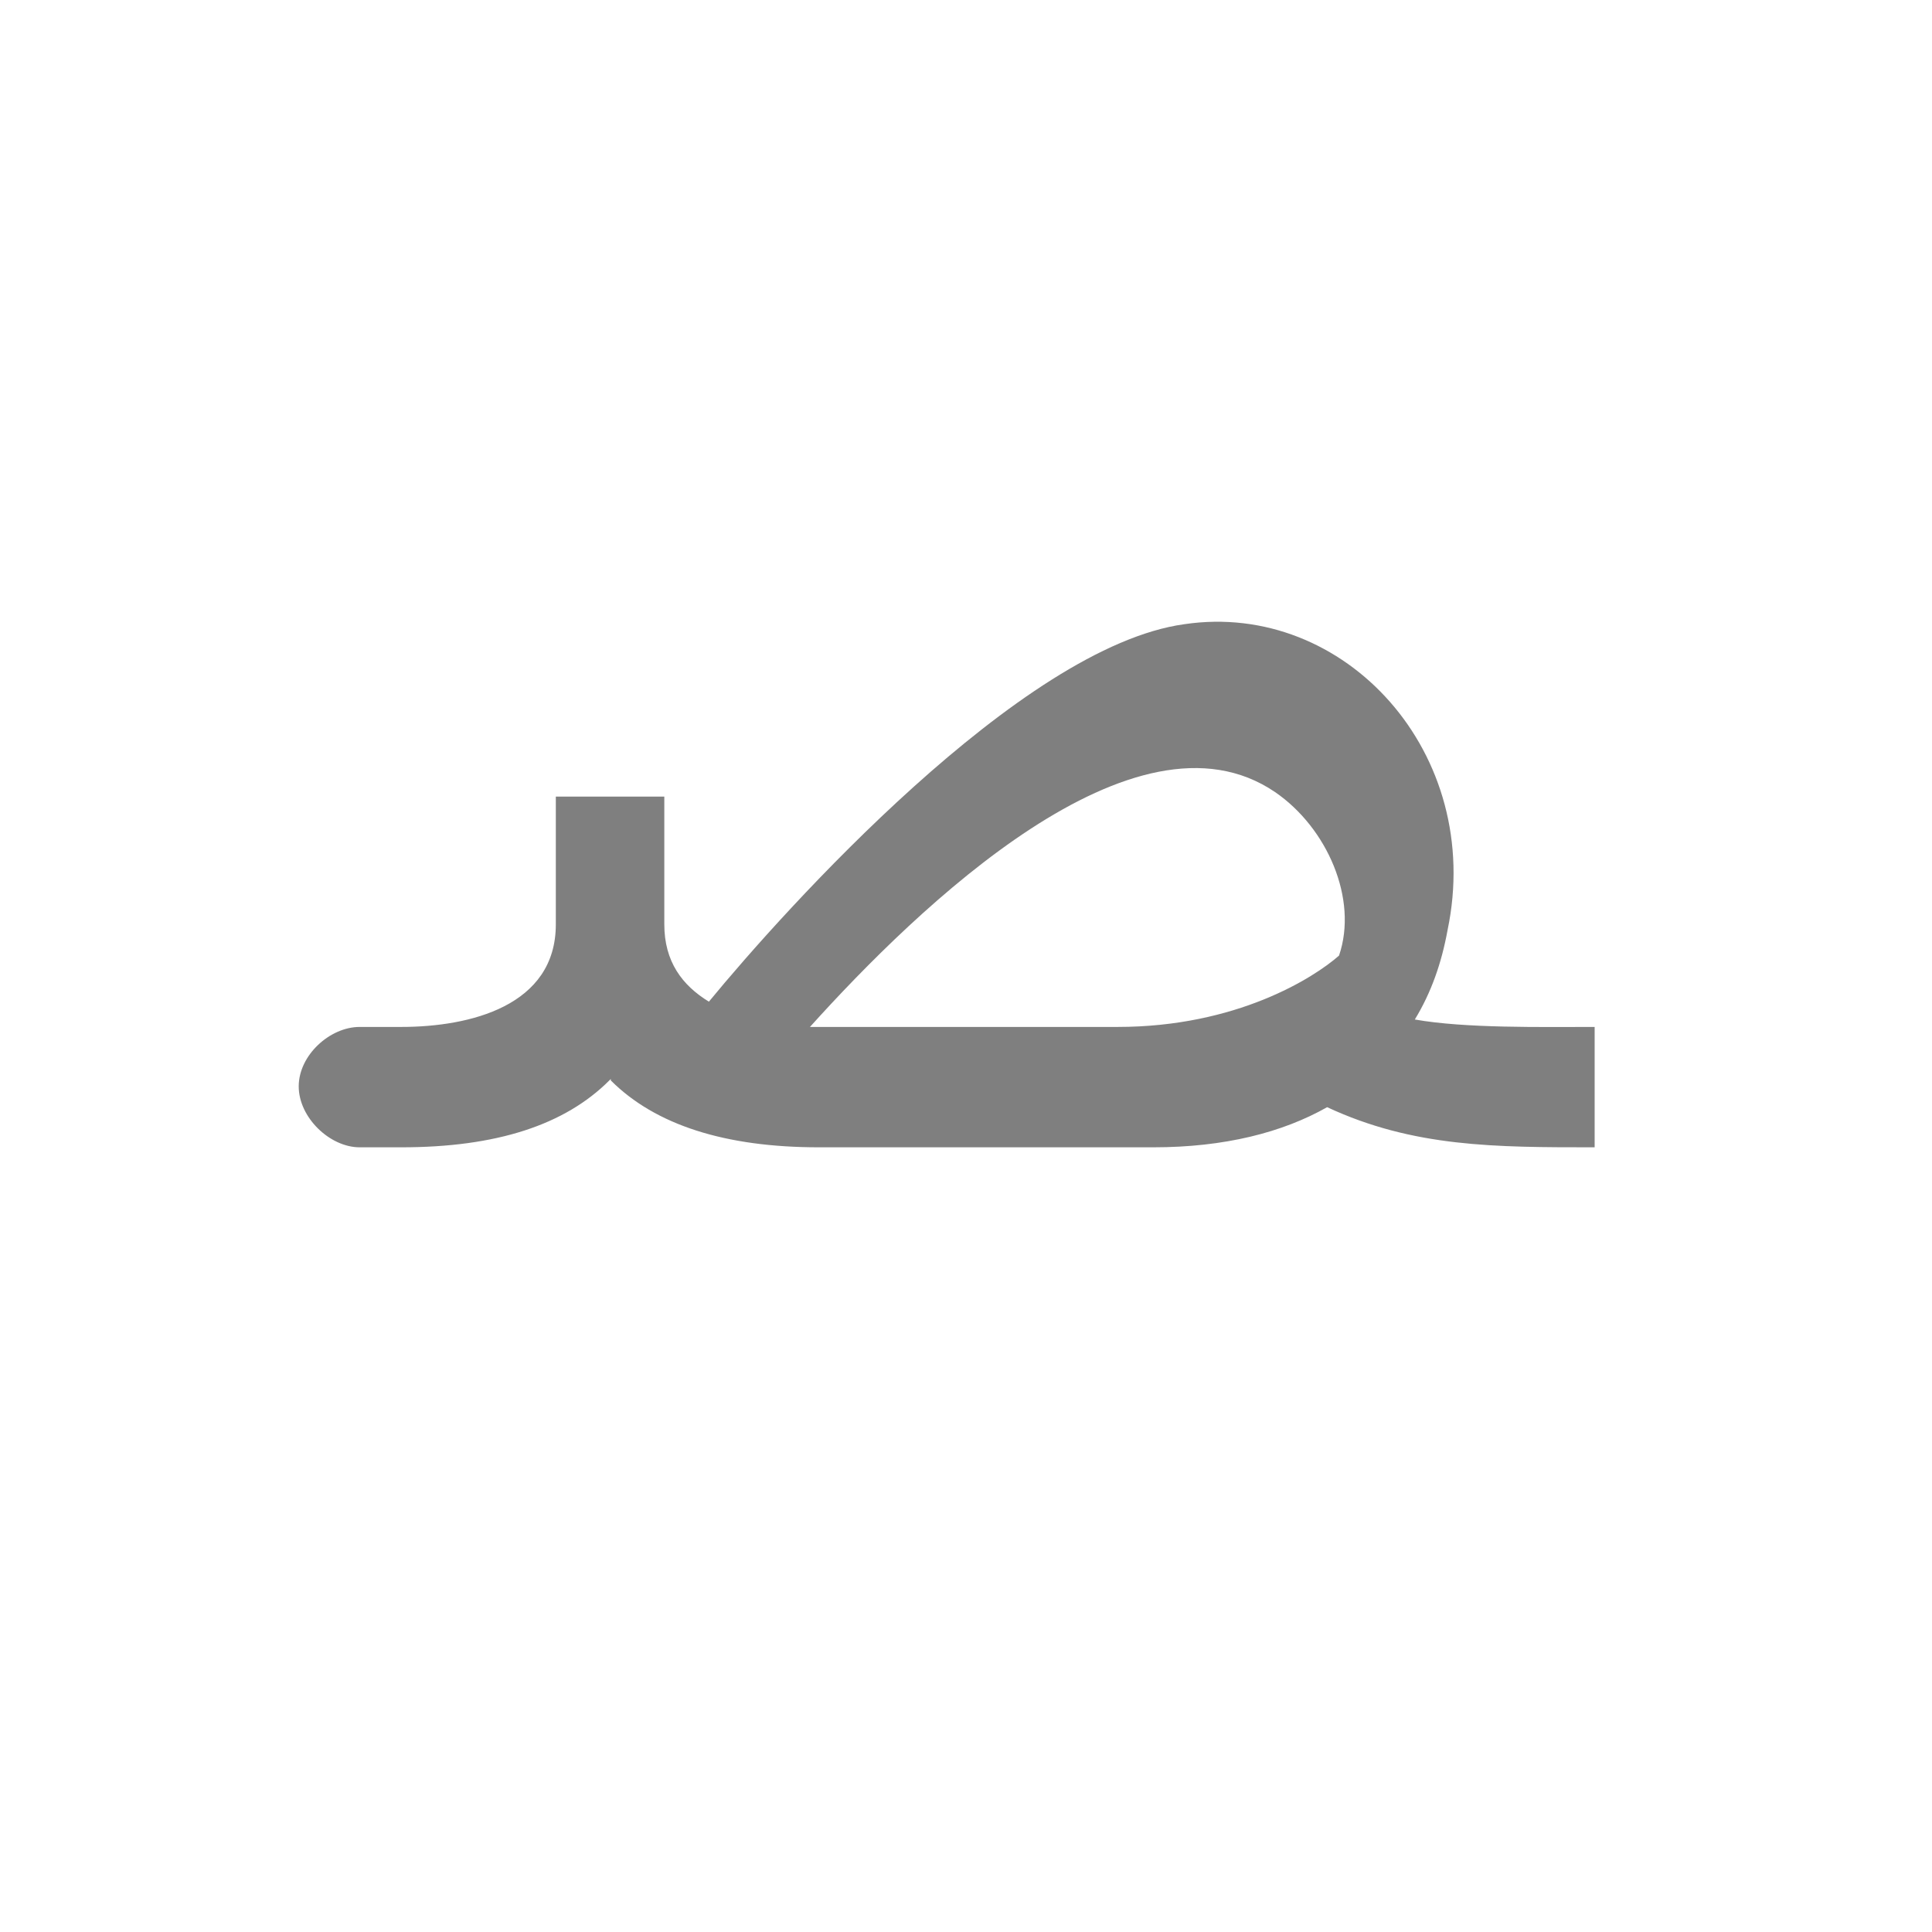
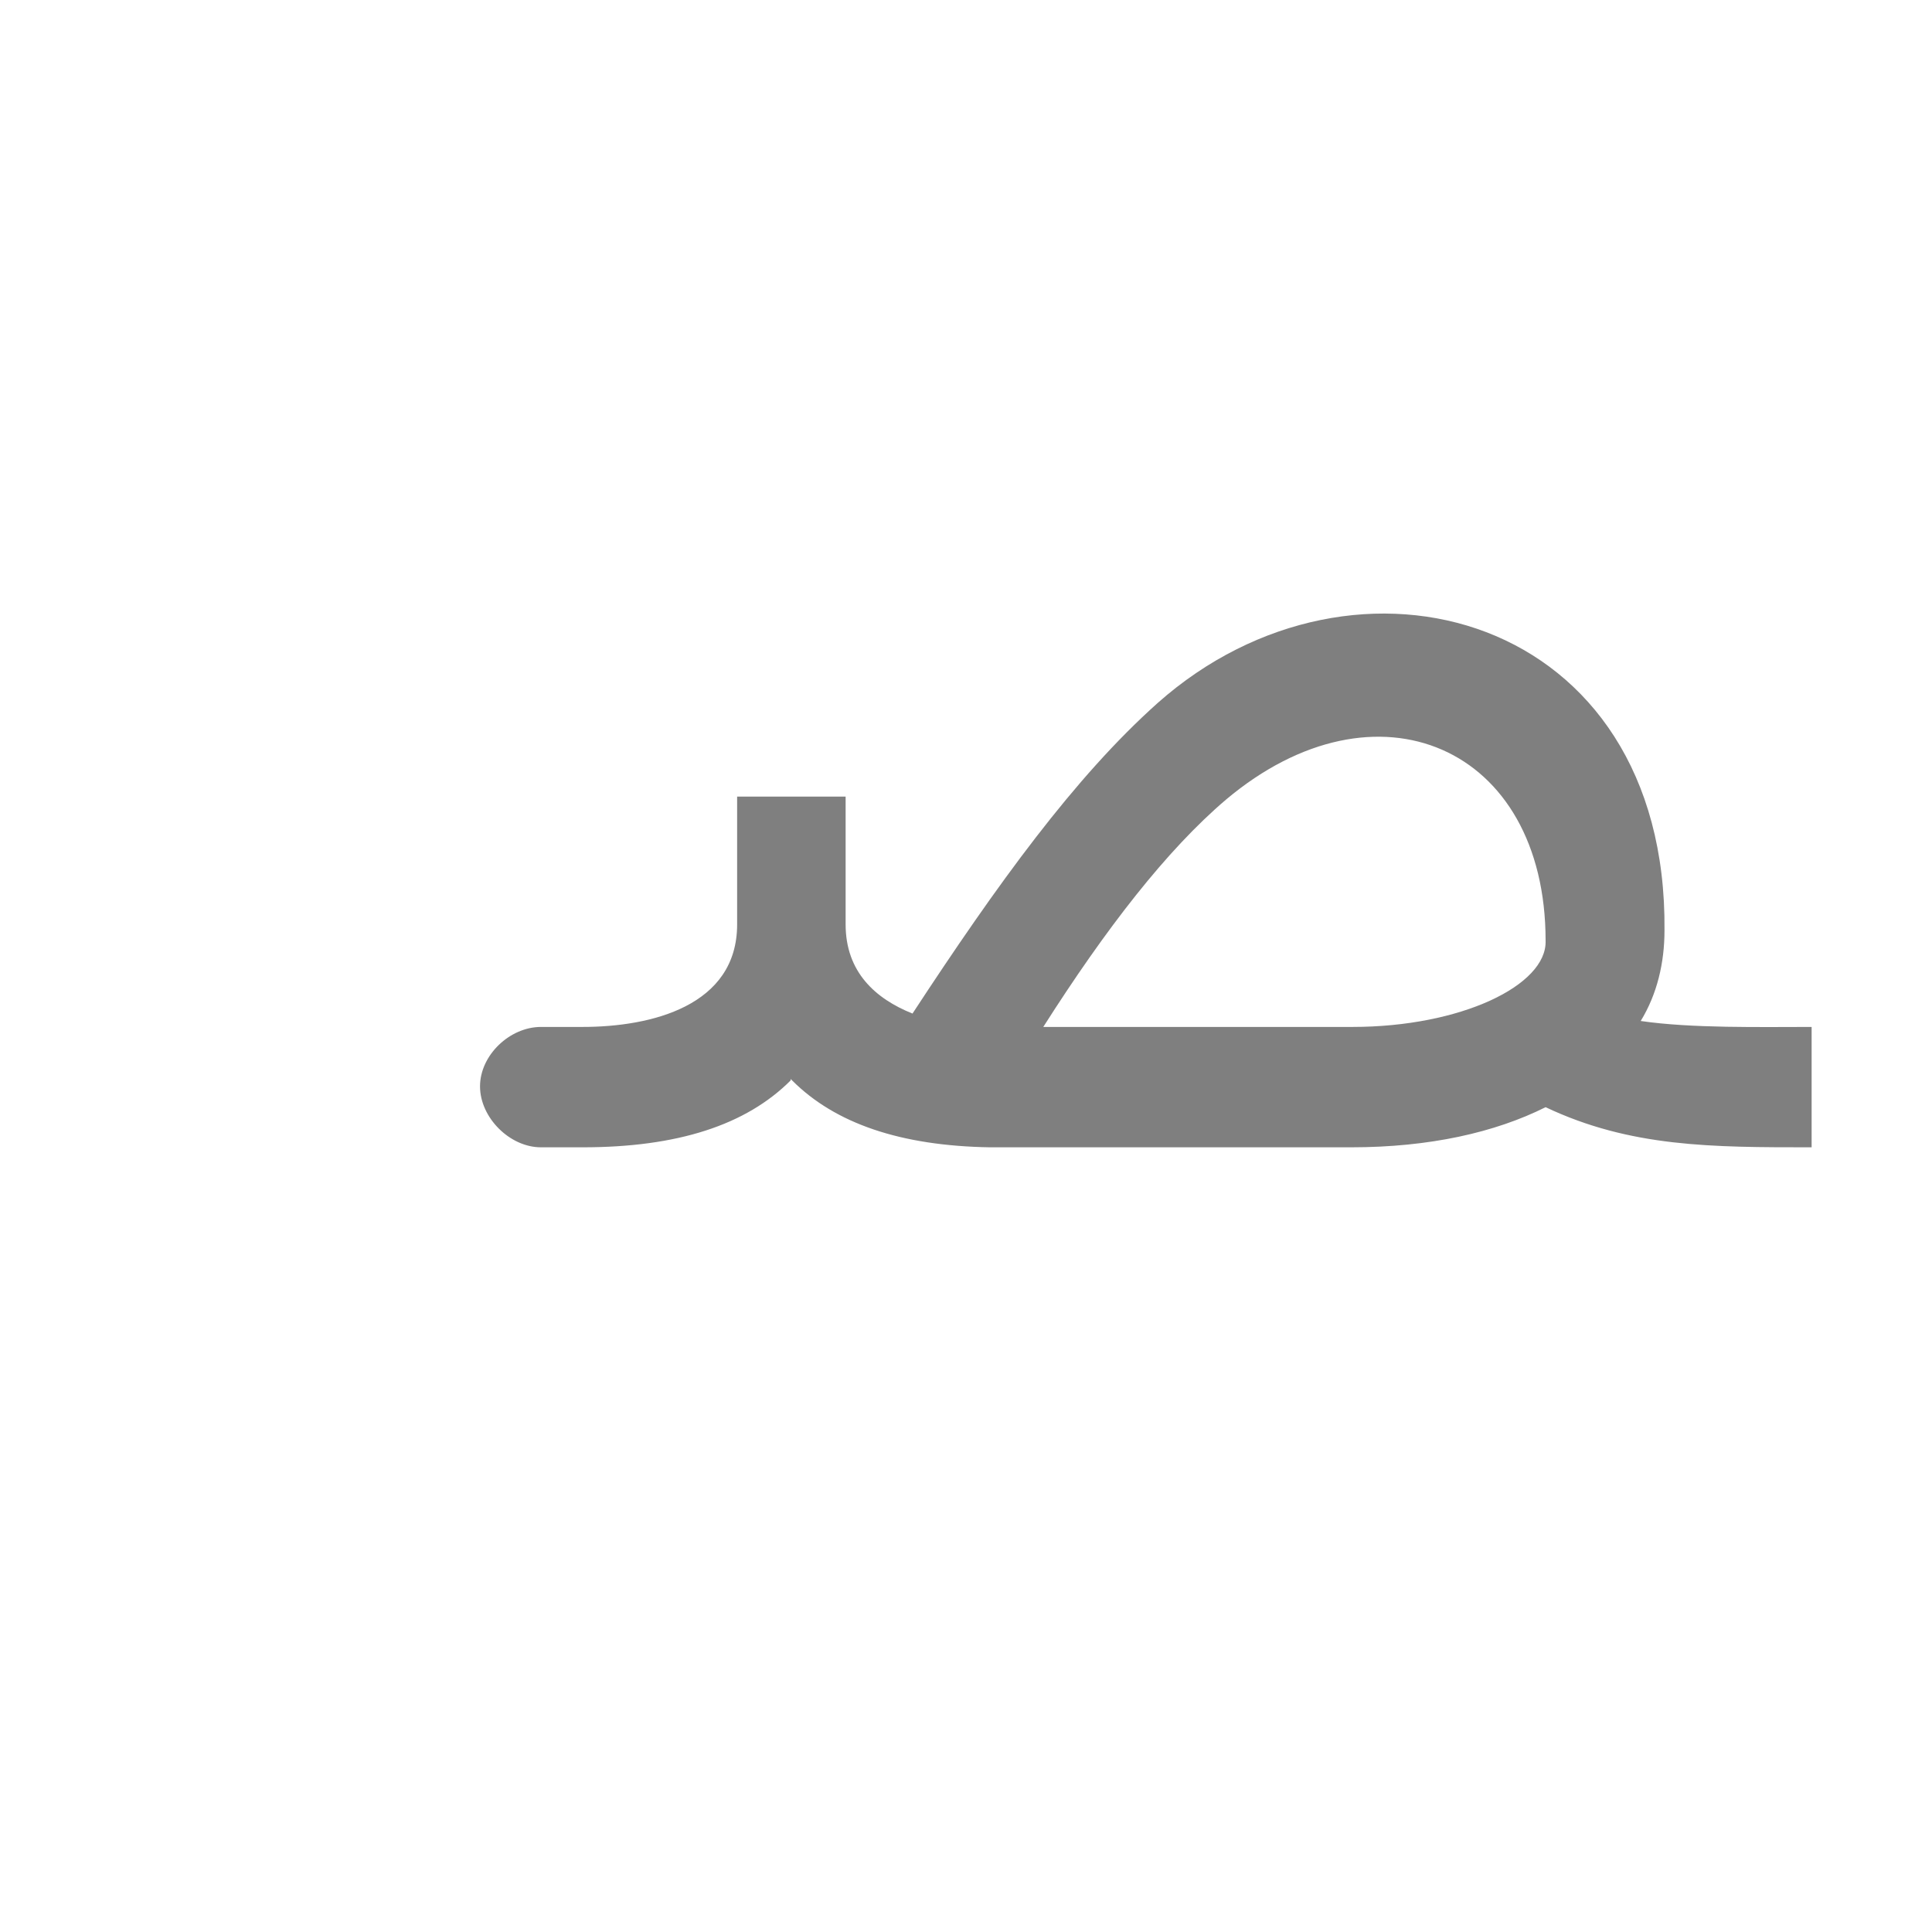
<svg xmlns="http://www.w3.org/2000/svg" xml:space="preserve" width="1300px" height="1300px" version="1.0" style="shape-rendering:geometricPrecision; text-rendering:geometricPrecision; image-rendering:optimizeQuality; fill-rule:evenodd; clip-rule:evenodd" viewBox="0 0 1300 1056">
  <defs>
    <style type="text/css">
   
    .fil0 {fill:black;fill-opacity:0.502}
   
  </style>
  </defs>
  <g id="_100:master">
-     <path class="fil0" d="M952 564c34,6 85,5 121,5l0 81c-67,0 -122,0 -180,-27 -30,17 -69,27 -117,27l-213 0 -6 0 -6 0c-63,0 -110,-15 -140,-45l0 -1 -1 1c-30,30 -76,45 -140,45l-28 0 0 0c-20,0 -41,-20 -41,-41 0,-21 21,-40 41,-40l0 0 28 0c46,0 104,-14 104,-69l0 -86 73 0 0 86c0,25 12,41 30,52 51,-62 210,-239 320,-254 108,-16 202,87 177,206l0 0c-4,22 -11,42 -22,60zm-395 5c-4,0 -8,0 -12,0 73,-81 219,-222 313,-158 35,24 56,72 43,110l0 0c-17,15 -69,48 -149,48l-195 0 0 0z" />
+     <path class="fil0" d="M1104 565c34,5 81,4 115,4l0 81c-67,0 -122,0 -179,-27 -34,17 -78,27 -131,27l-243 0 0 0c-60,-1 -104,-16 -133,-45l-1 -1 0 1c-30,30 -76,45 -140,45l-28 0 0 0c-21,0 -41,-20 -41,-41 0,-21 20,-40 41,-40l0 0 28 0c46,0 104,-14 104,-69l0 -86 73 0 0 86c0,32 20,50 45,60 57,-87 109,-159 165,-209 133,-118 343,-60 341,153l0 0c0,22 -5,43 -16,61zm-402 4l208 0c73,0 131,-28 130,-58 0,-131 -114,-180 -215,-95 -40,34 -81,87 -123,153z" />
  </g>
</svg>
